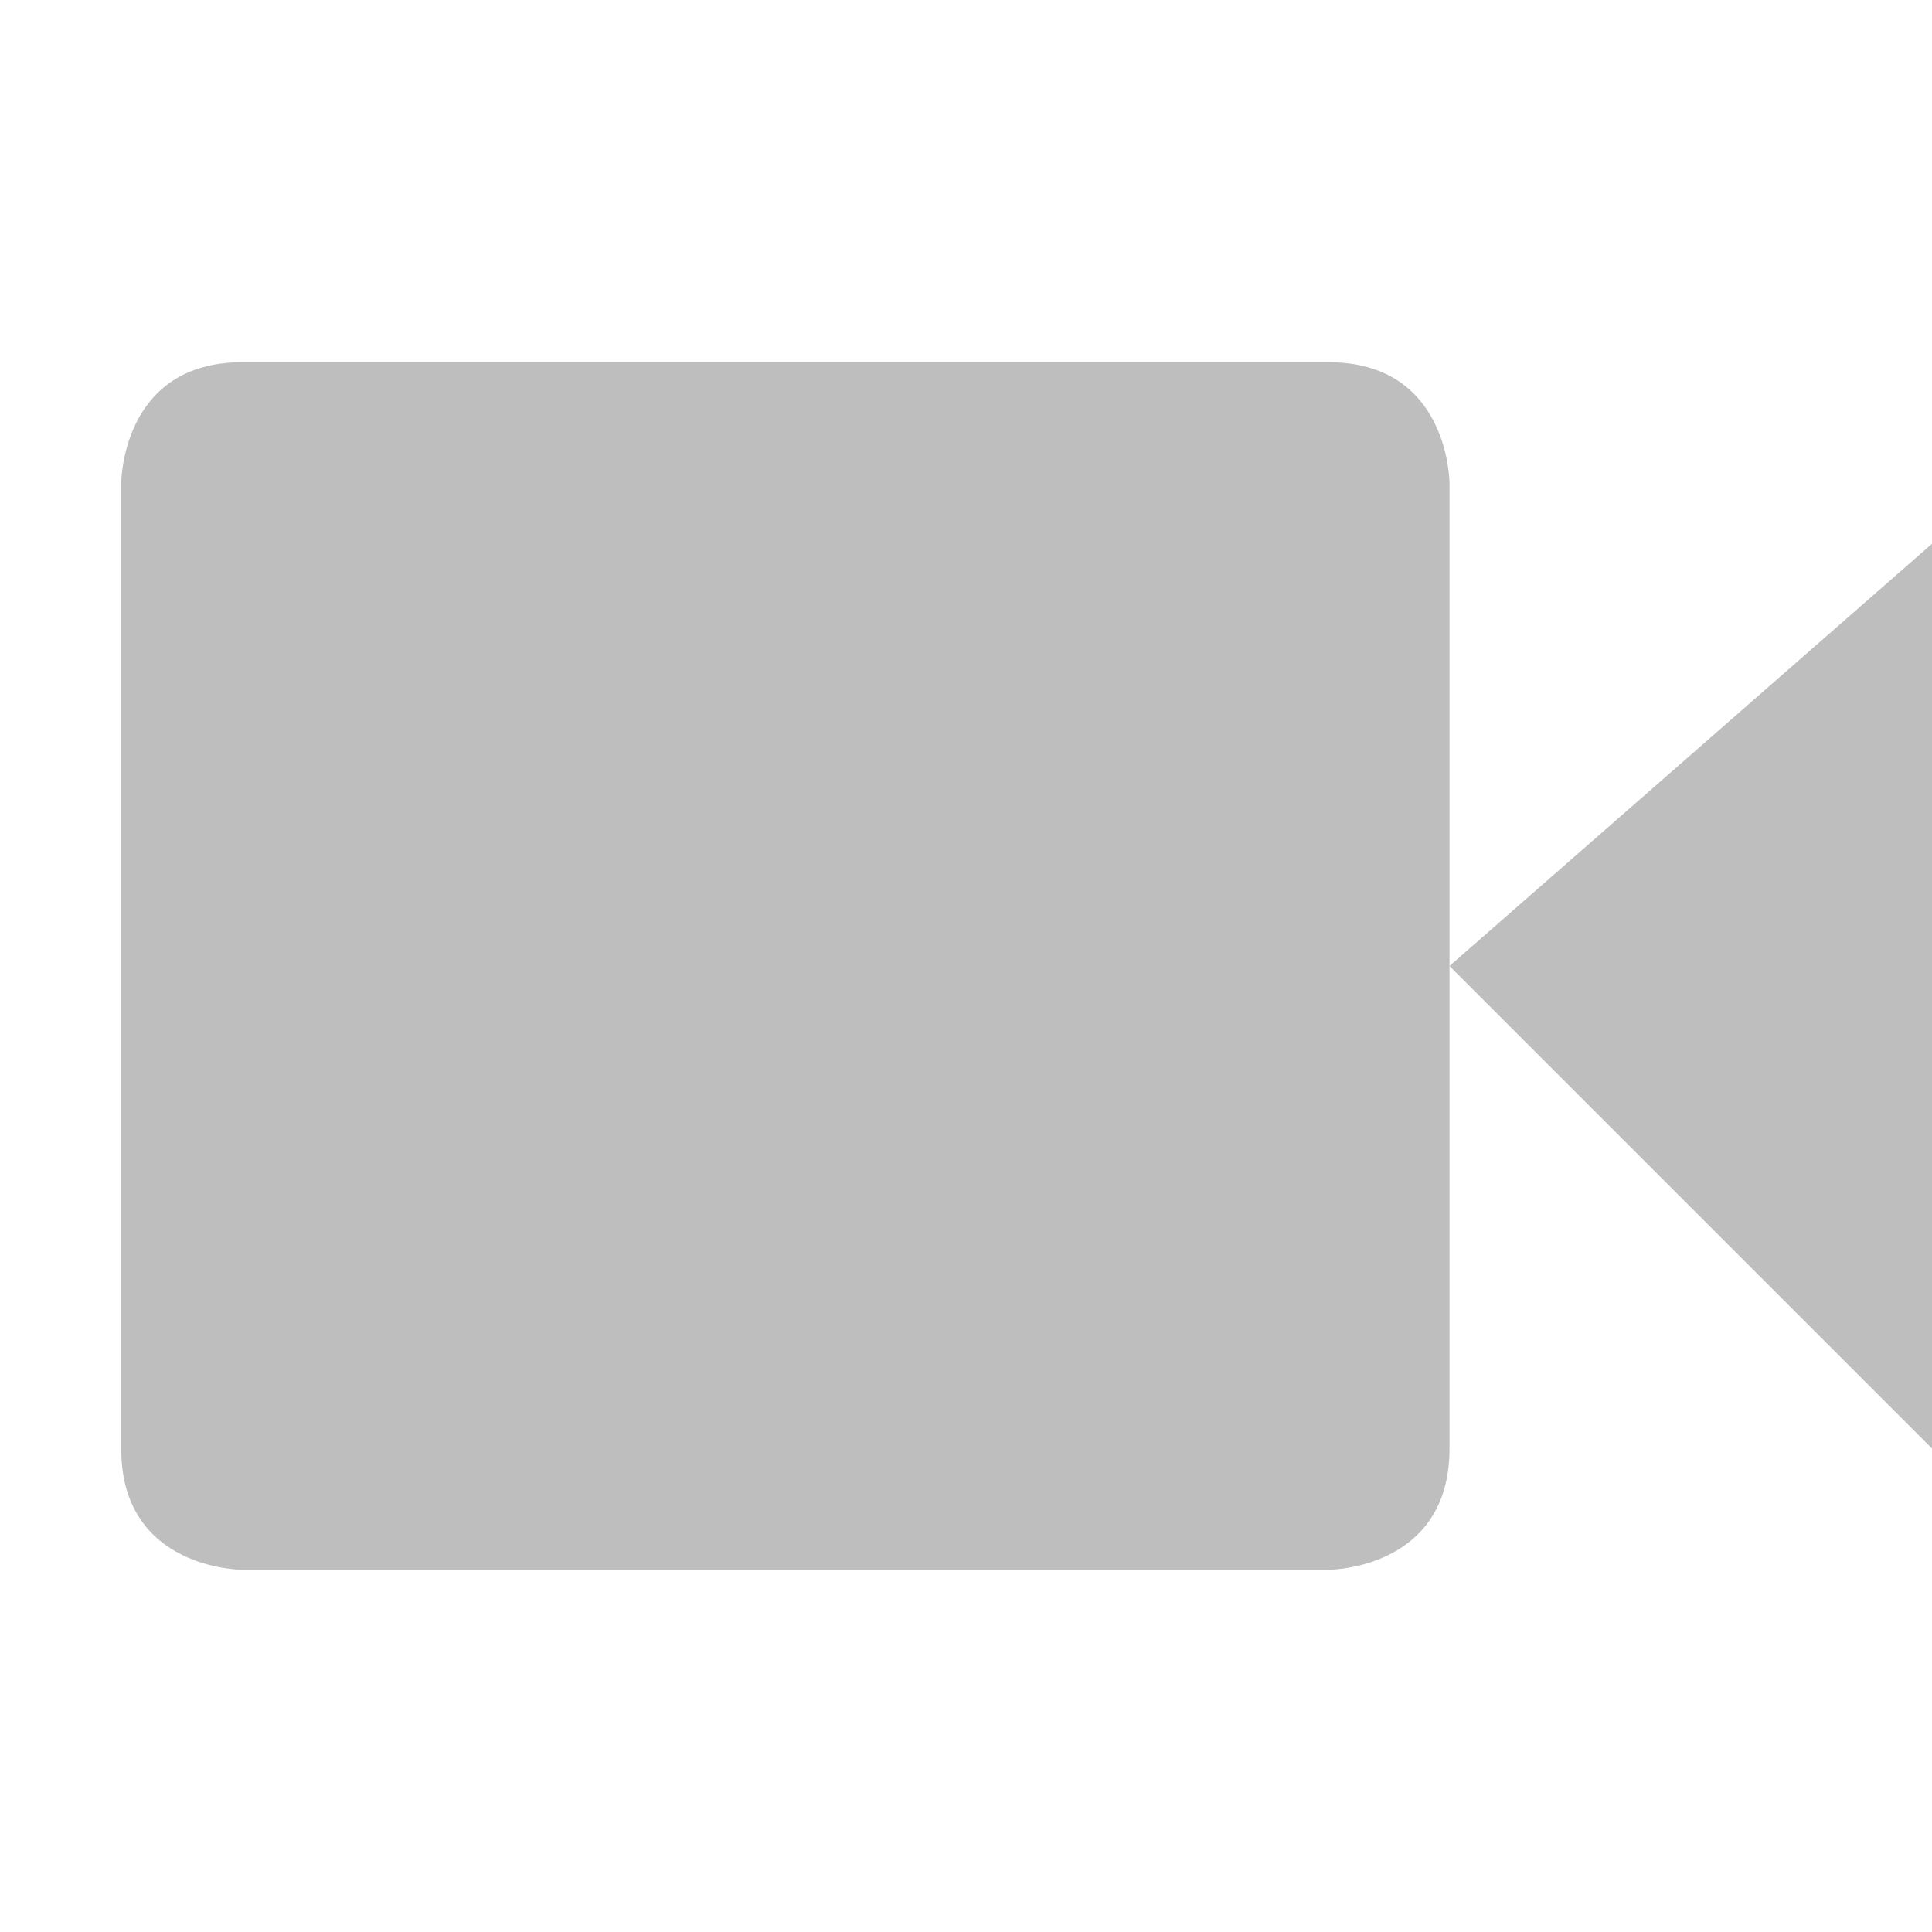
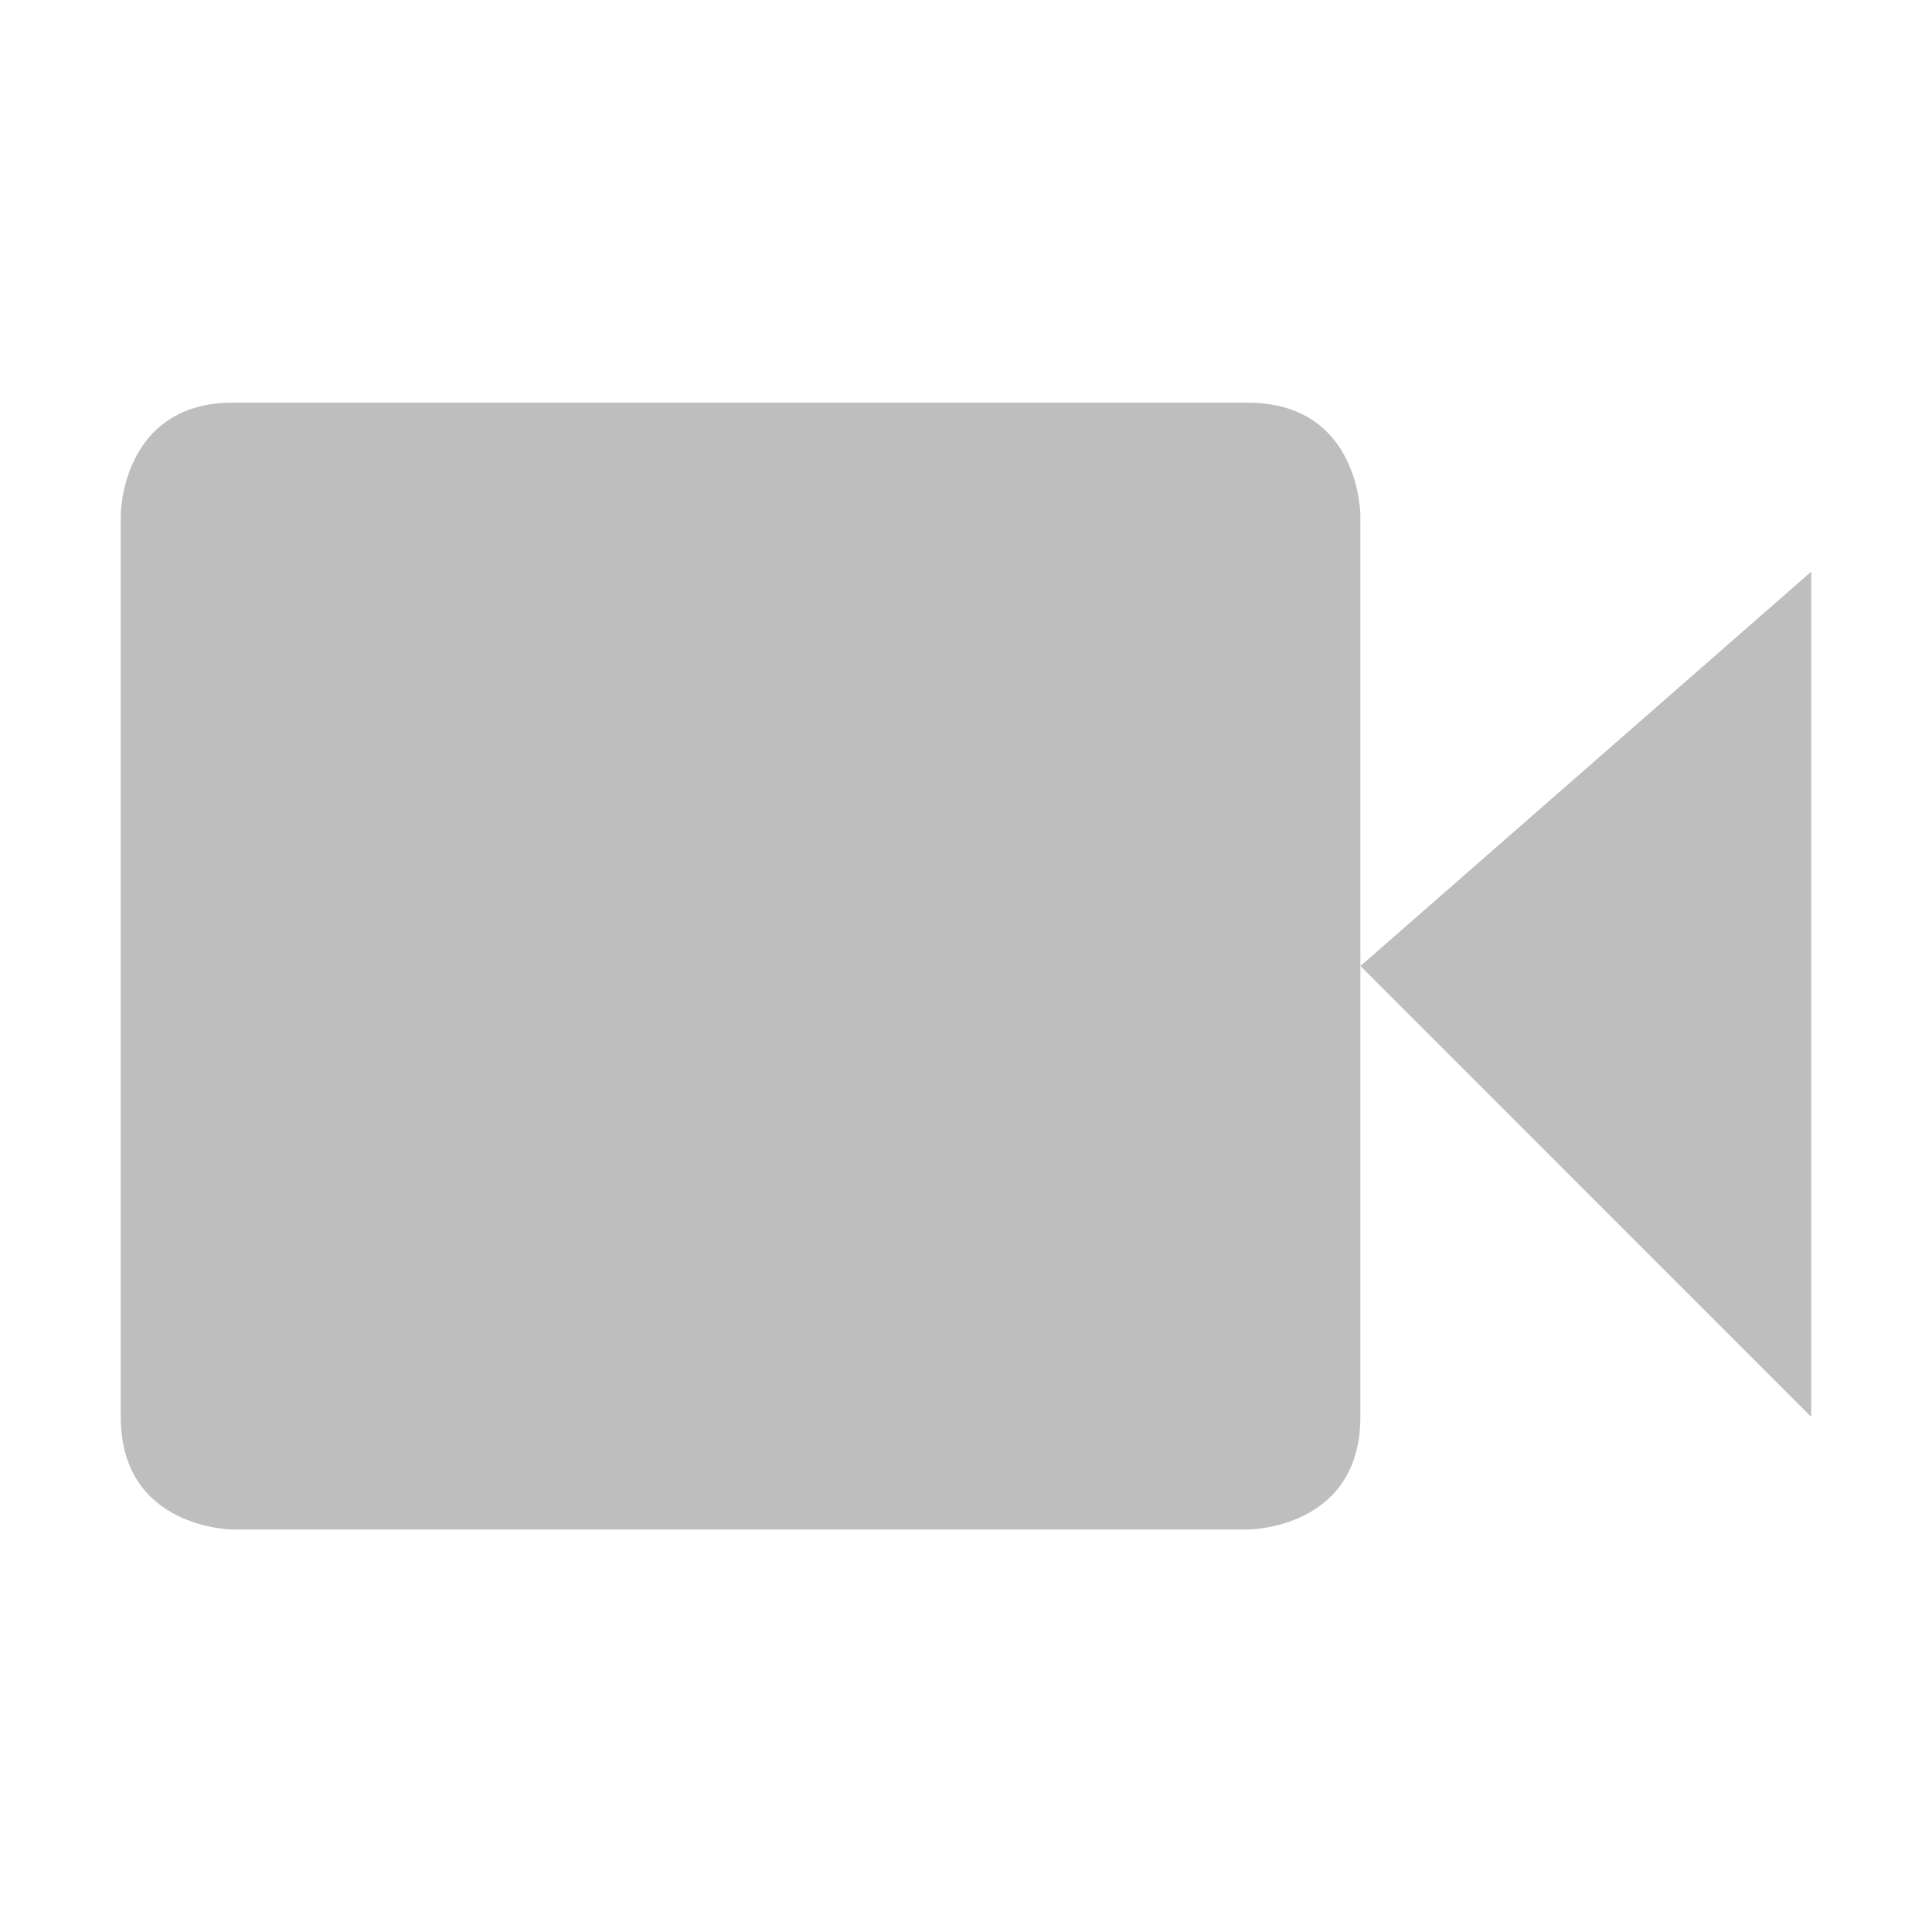
- <svg xmlns="http://www.w3.org/2000/svg" viewBox="0 0 16 16">
+ <svg xmlns="http://www.w3.org/2000/svg" viewBox="0 0 16 16" id="svg3901" version="1.1">
  <defs id="defs3051">
    <style type="text/css" id="current-color-scheme">
      .ColorScheme-Text {
        color:#bebebe;
      }
      </style>
  </defs>
-   <path style="fill:currentColor;fill-opacity:1;stroke:none" class="ColorScheme-Text" d="M 2.004 3 C 1.004 3 1.004 4 1.004 4 L 1.004 12 C 1.004 13 2.004 13 2.004 13 L 11.004 13 C 11.004 13 12.004 13 12.004 12 L 12.004 8 L 12.004 4 C 12.004 4 12.004 3 11.004 3 L 2.004 3 z M 12.004 8 L 16.004 12 L 16.004 4.5 L 12.004 8 z " />
+   <path style="color:#bebebe;fill:currentColor;fill-opacity:1;stroke:none" class="ColorScheme-Text" d="M 1.933,3.334 C 1,3.334 1,4.267 1,4.267 L 1,11.734 C 1,12.667 1.933,12.667 1.933,12.667 l 8.4,0 c 0,0 0.933,0 0.933,-0.933 l 0,-3.733 0,-3.733 c 0,0 0,-0.933 -0.933,-0.933 l -8.4,0 z M 11.267,8 15,11.734 15,4.734 11.267,8 Z" id="path3905" />
</svg>
